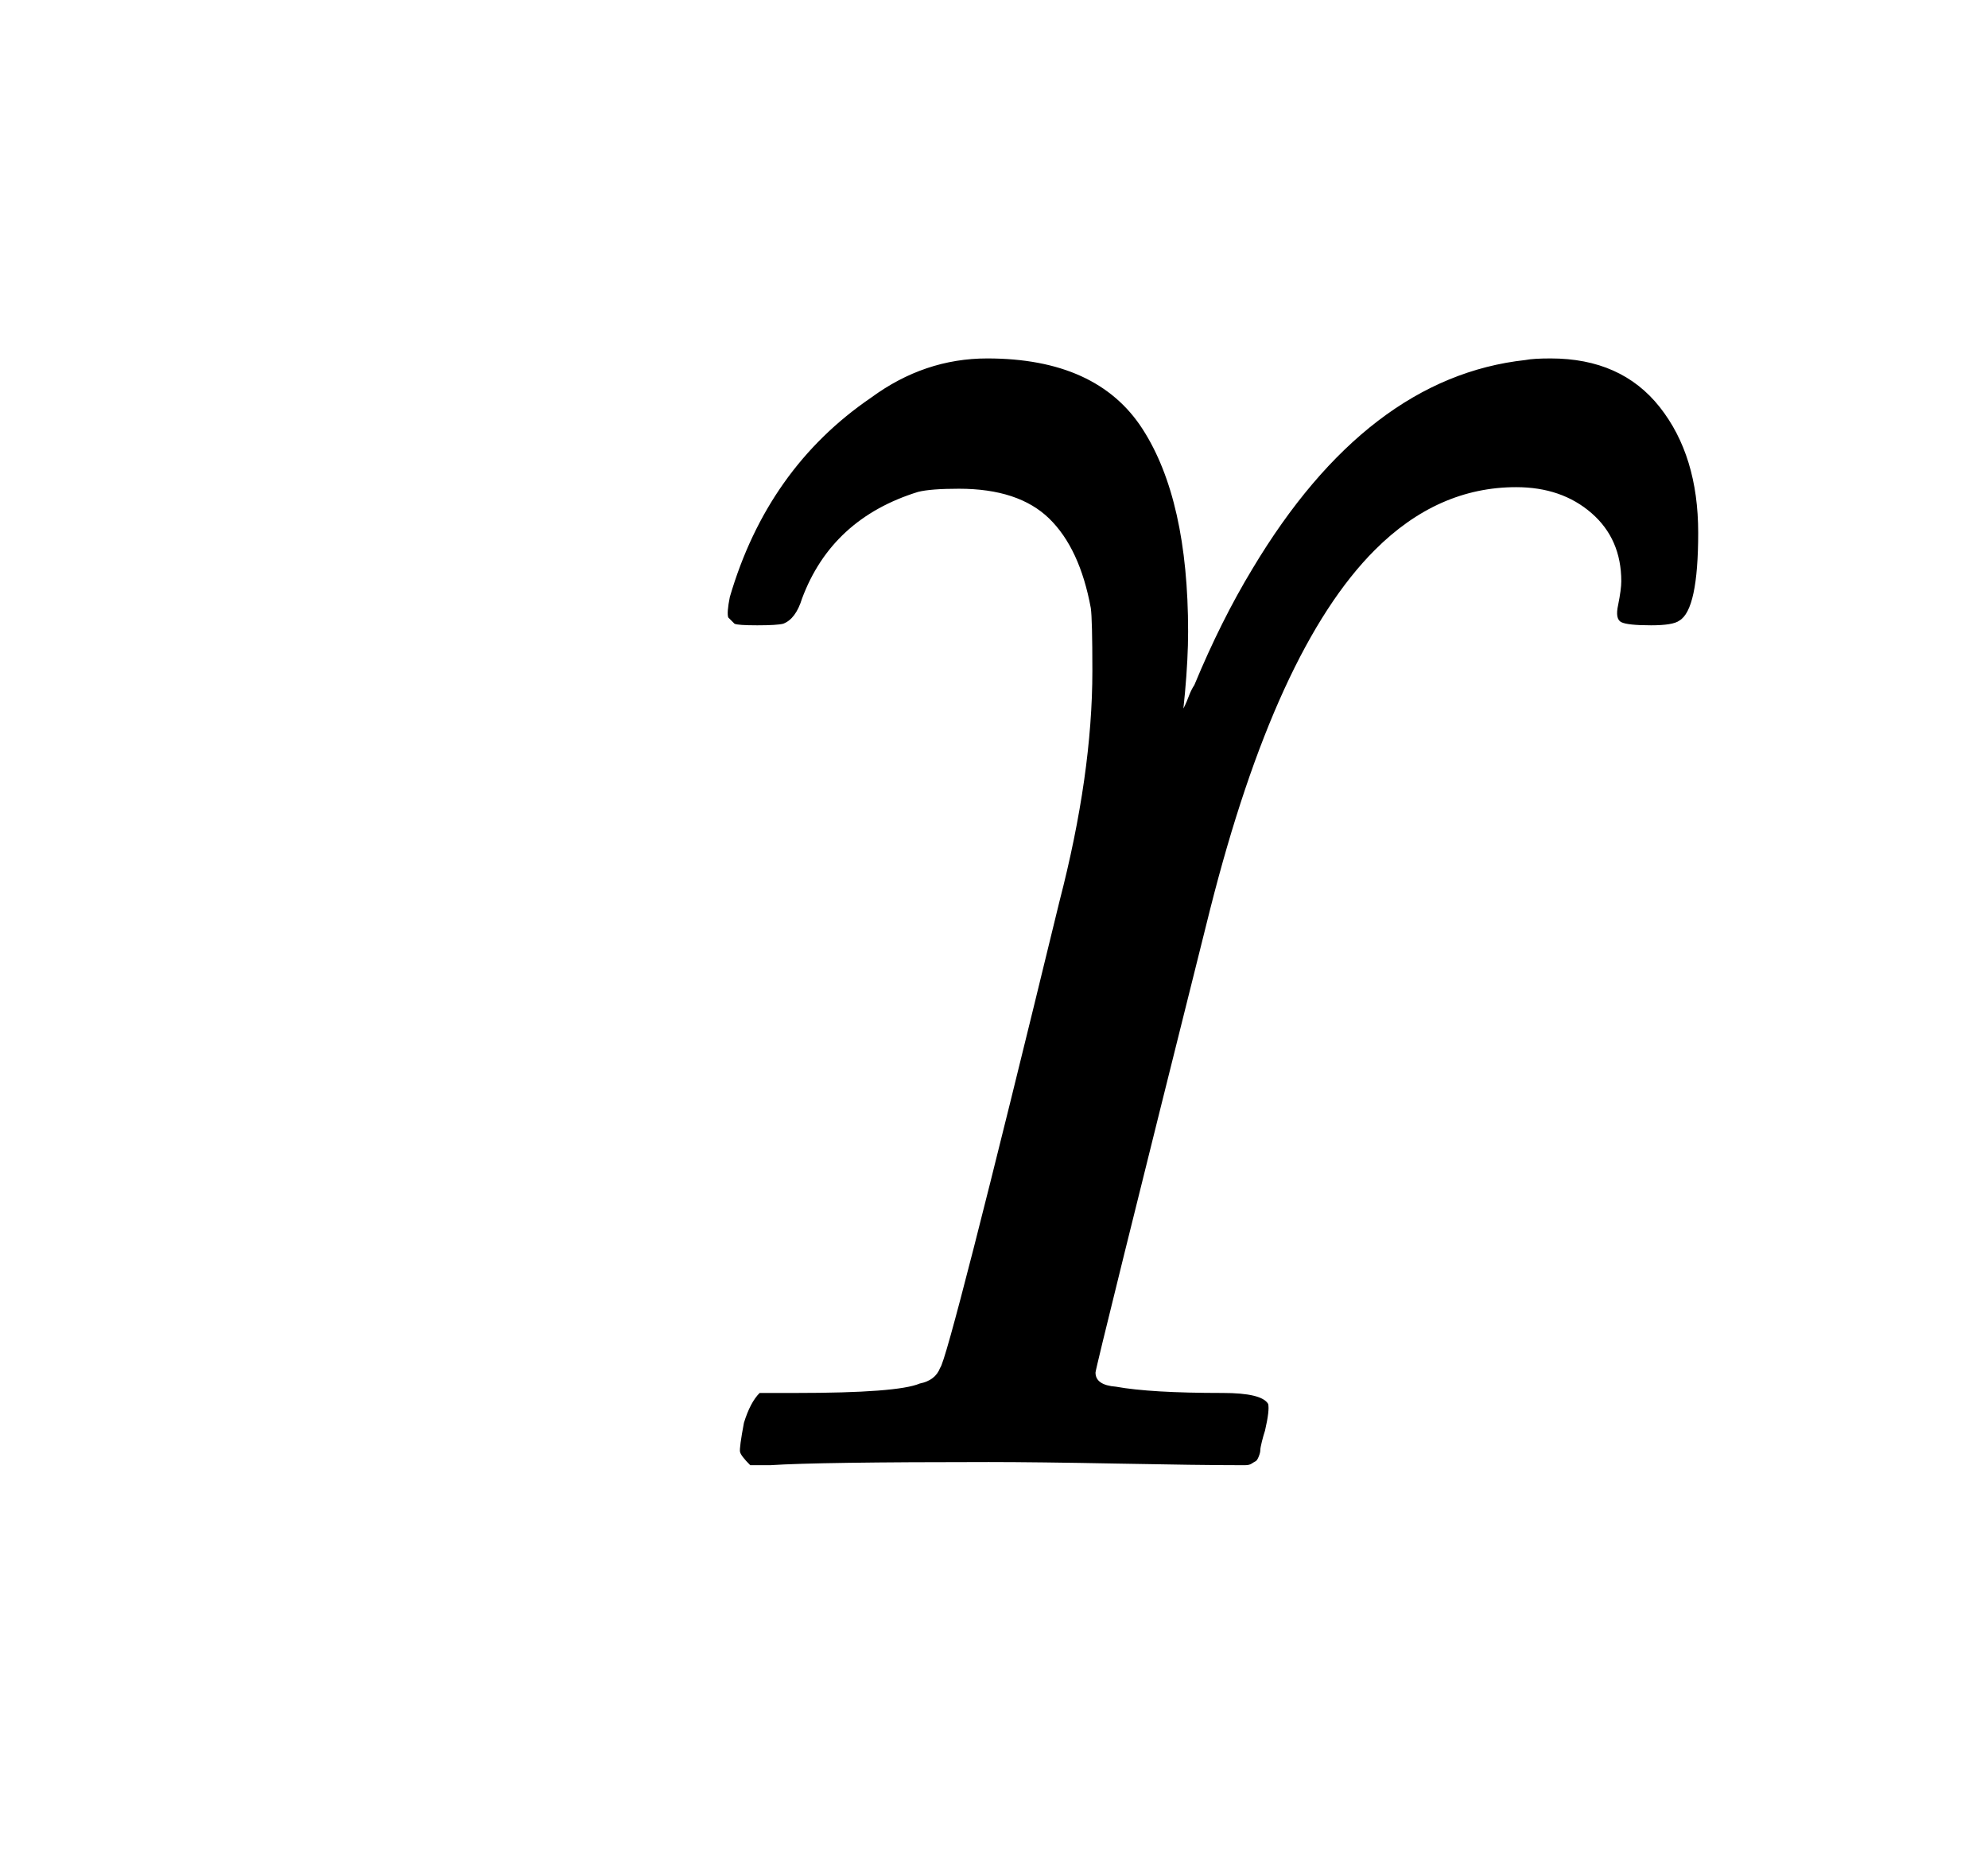
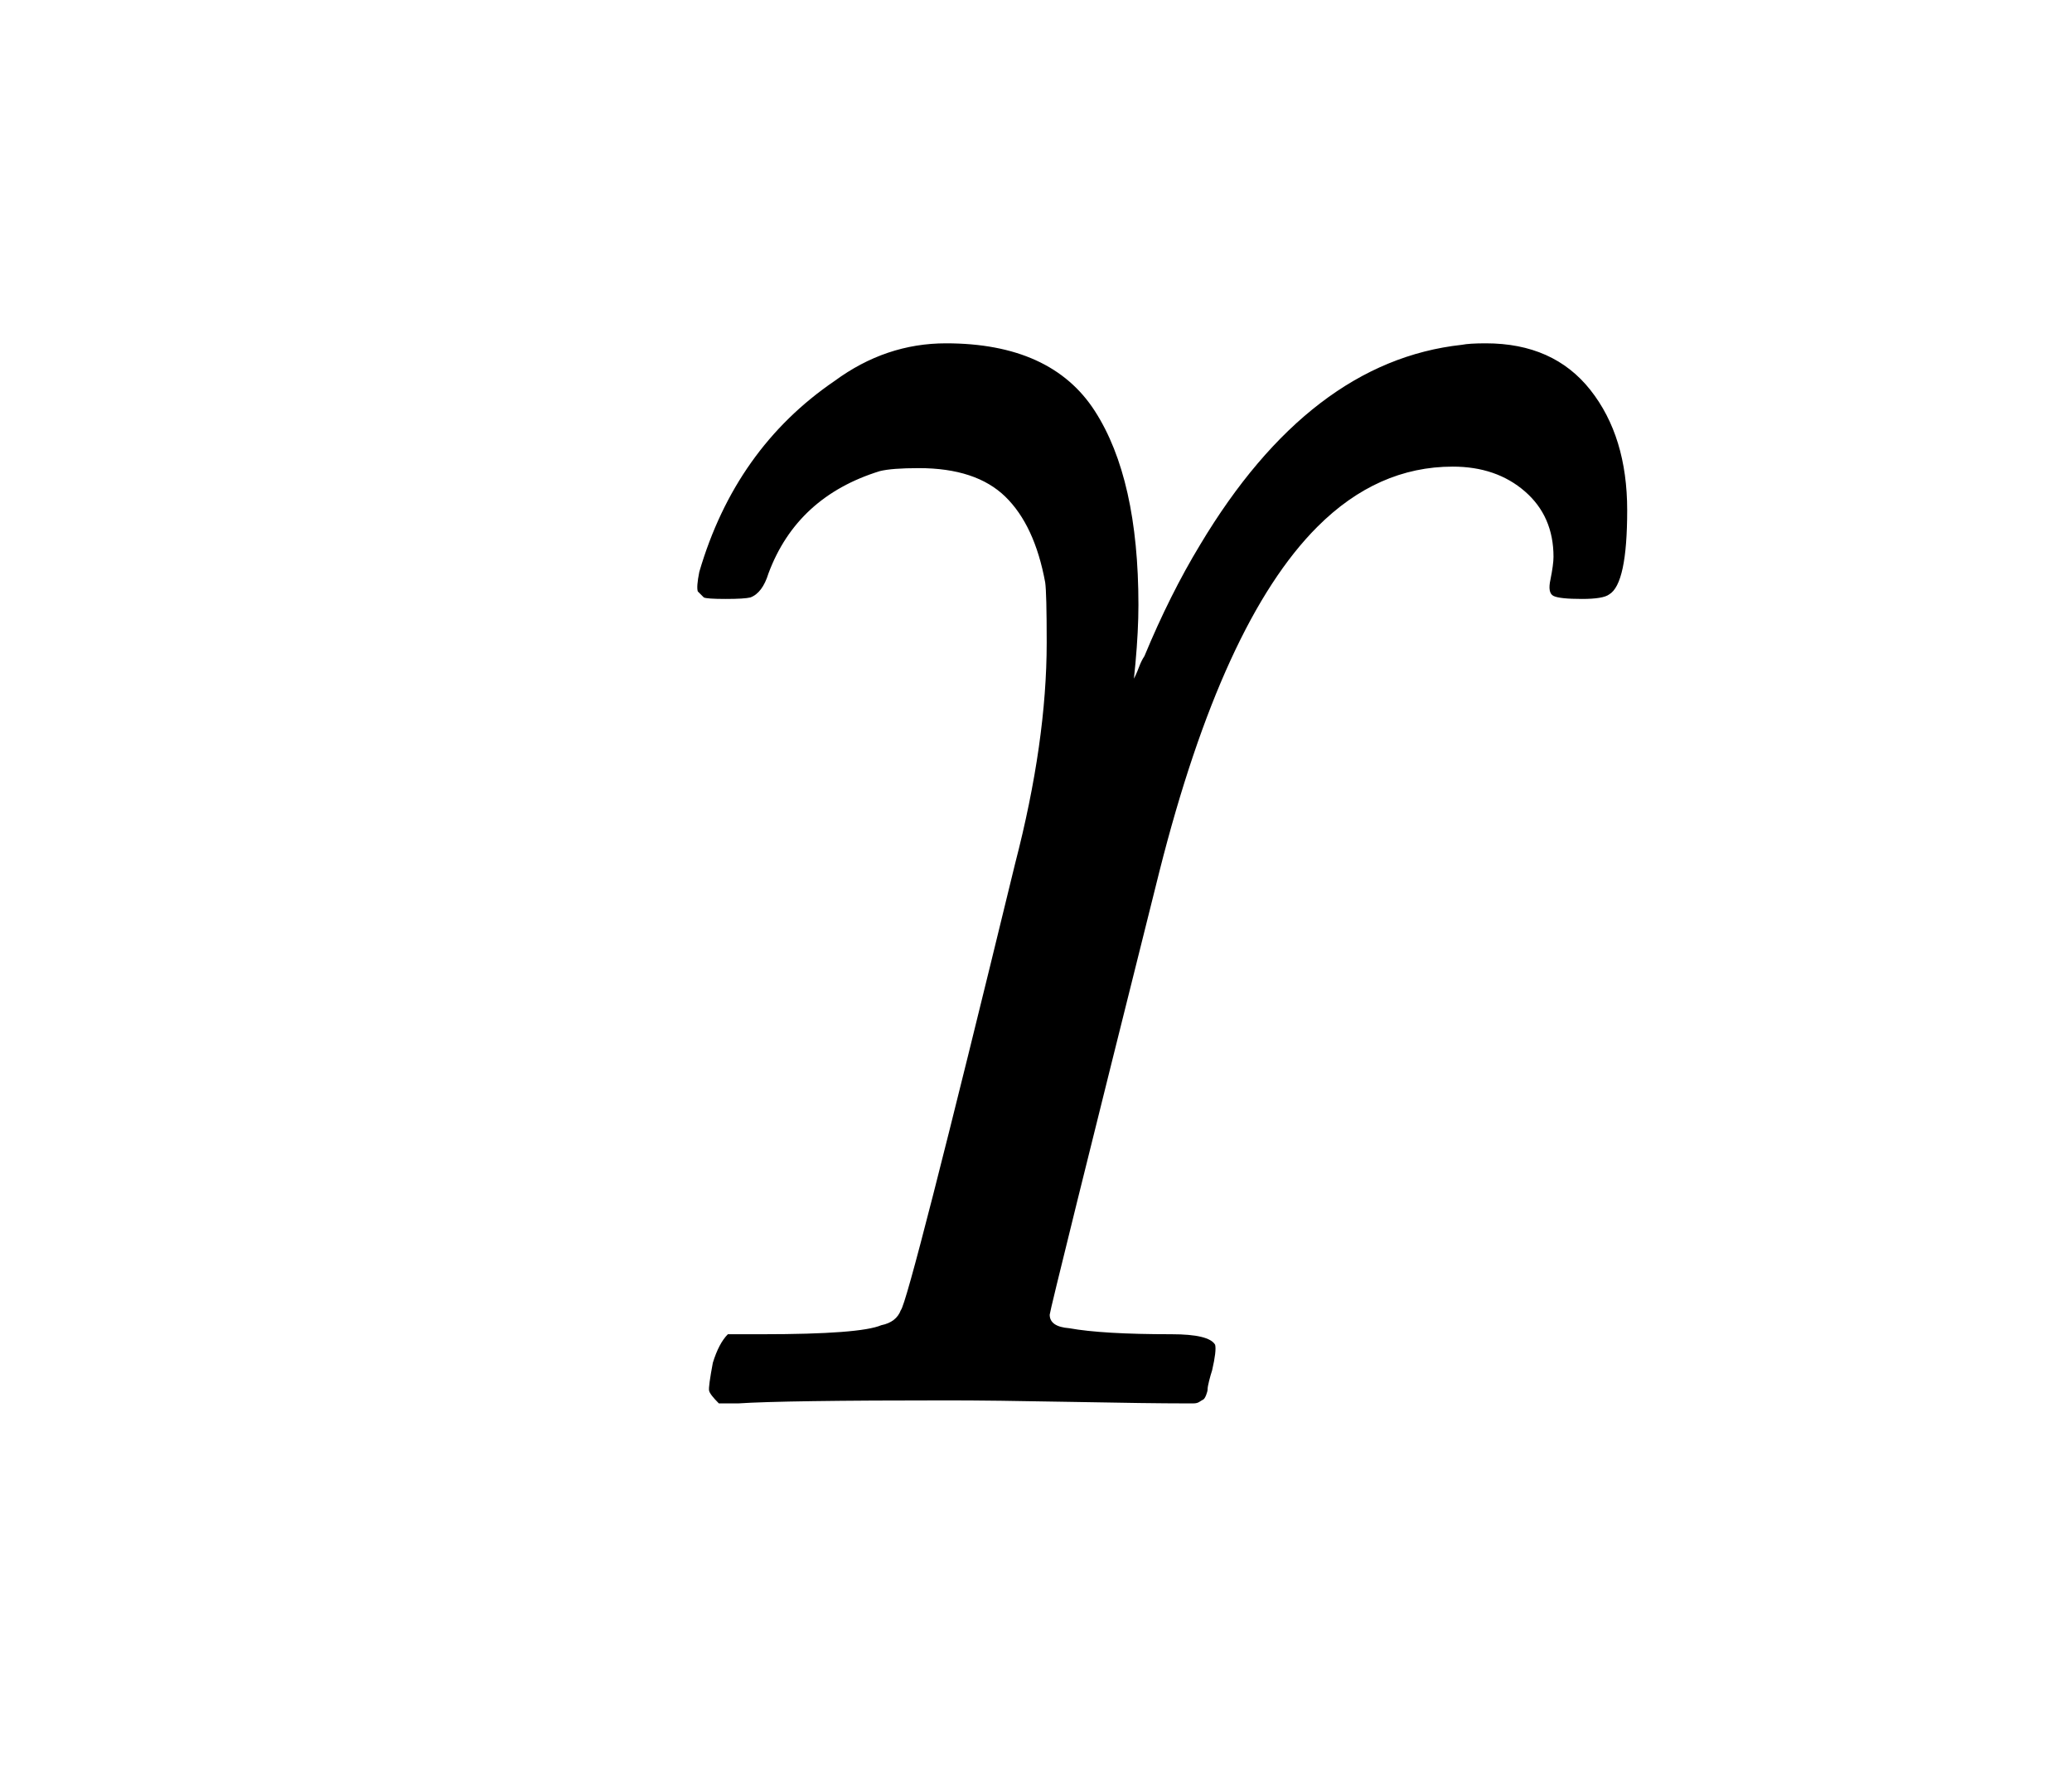
- <svg xmlns="http://www.w3.org/2000/svg" viewBox="0 0 50.666 47.333" width="50.666" height="47.333">
+ <svg xmlns="http://www.w3.org/2000/svg" viewBox="0 0 55.111 47.333" width="55.111" height="47.333">
  <path d="M31.52 37.333 Q30.6 37.333 28.5 37.293 Q26.4 37.253 25.2 37.253 Q20.84 37.253 19.64 37.333 L19.12 37.333 Q18.88 37.093 18.86 36.993 Q18.84 36.893 18.96 36.253 Q19.12 35.733 19.36 35.493 L20.28 35.493 Q22.88 35.493 23.44 35.253 Q23.84 35.173 23.96 34.853 Q24.16 34.653 27 22.973 Q27.84 19.733 27.84 17.093 Q27.84 15.773 27.8 15.493 Q27.52 13.973 26.74 13.213 Q25.96 12.453 24.44 12.453 Q23.72 12.453 23.4 12.533 Q21.2 13.213 20.44 15.253 Q20.28 15.773 19.96 15.893 Q19.8 15.933 19.3 15.933 Q18.8 15.933 18.72 15.893 L18.56 15.733 Q18.52 15.613 18.6 15.213 Q19.56 11.933 22.2 10.133 Q23.56 9.133 25.16 9.133 Q27.96 9.133 29.12 10.933 Q30.28 12.733 30.28 16.093 Q30.28 16.773 30.2 17.653 L30.16 18.053 L30.2 17.973 Q30.24 17.893 30.3 17.733 Q30.36 17.573 30.44 17.453 Q31.12 15.813 31.92 14.493 Q34.84 9.613 38.88 9.173 Q39.08 9.133 39.52 9.133 Q41.32 9.133 42.3 10.373 Q43.28 11.613 43.28 13.573 Q43.28 15.533 42.8 15.813 Q42.64 15.933 42.08 15.933 Q41.48 15.933 41.32 15.853 Q41.16 15.773 41.24 15.413 Q41.32 15.013 41.32 14.813 Q41.32 13.733 40.56 13.073 Q39.8 12.413 38.64 12.413 Q36.64 12.413 35.04 14.013 Q32.52 16.533 30.84 23.173 Q27.92 34.853 27.92 34.973 Q27.92 35.293 28.44 35.333 Q29.32 35.493 31.16 35.493 Q32.16 35.493 32.32 35.773 Q32.36 35.933 32.24 36.453 Q32.2 36.573 32.16 36.733 Q32.12 36.893 32.12 36.953 Q32.12 37.013 32.08 37.113 Q32.04 37.213 32 37.233 Q31.96 37.253 31.9 37.293 Q31.84 37.333 31.74 37.333 Q31.64 37.333 31.52 37.333 L31.52 37.333 Z" fill="rgba(0,0,0,1)" fill-rule="evenodd" stroke="none" />
</svg>
